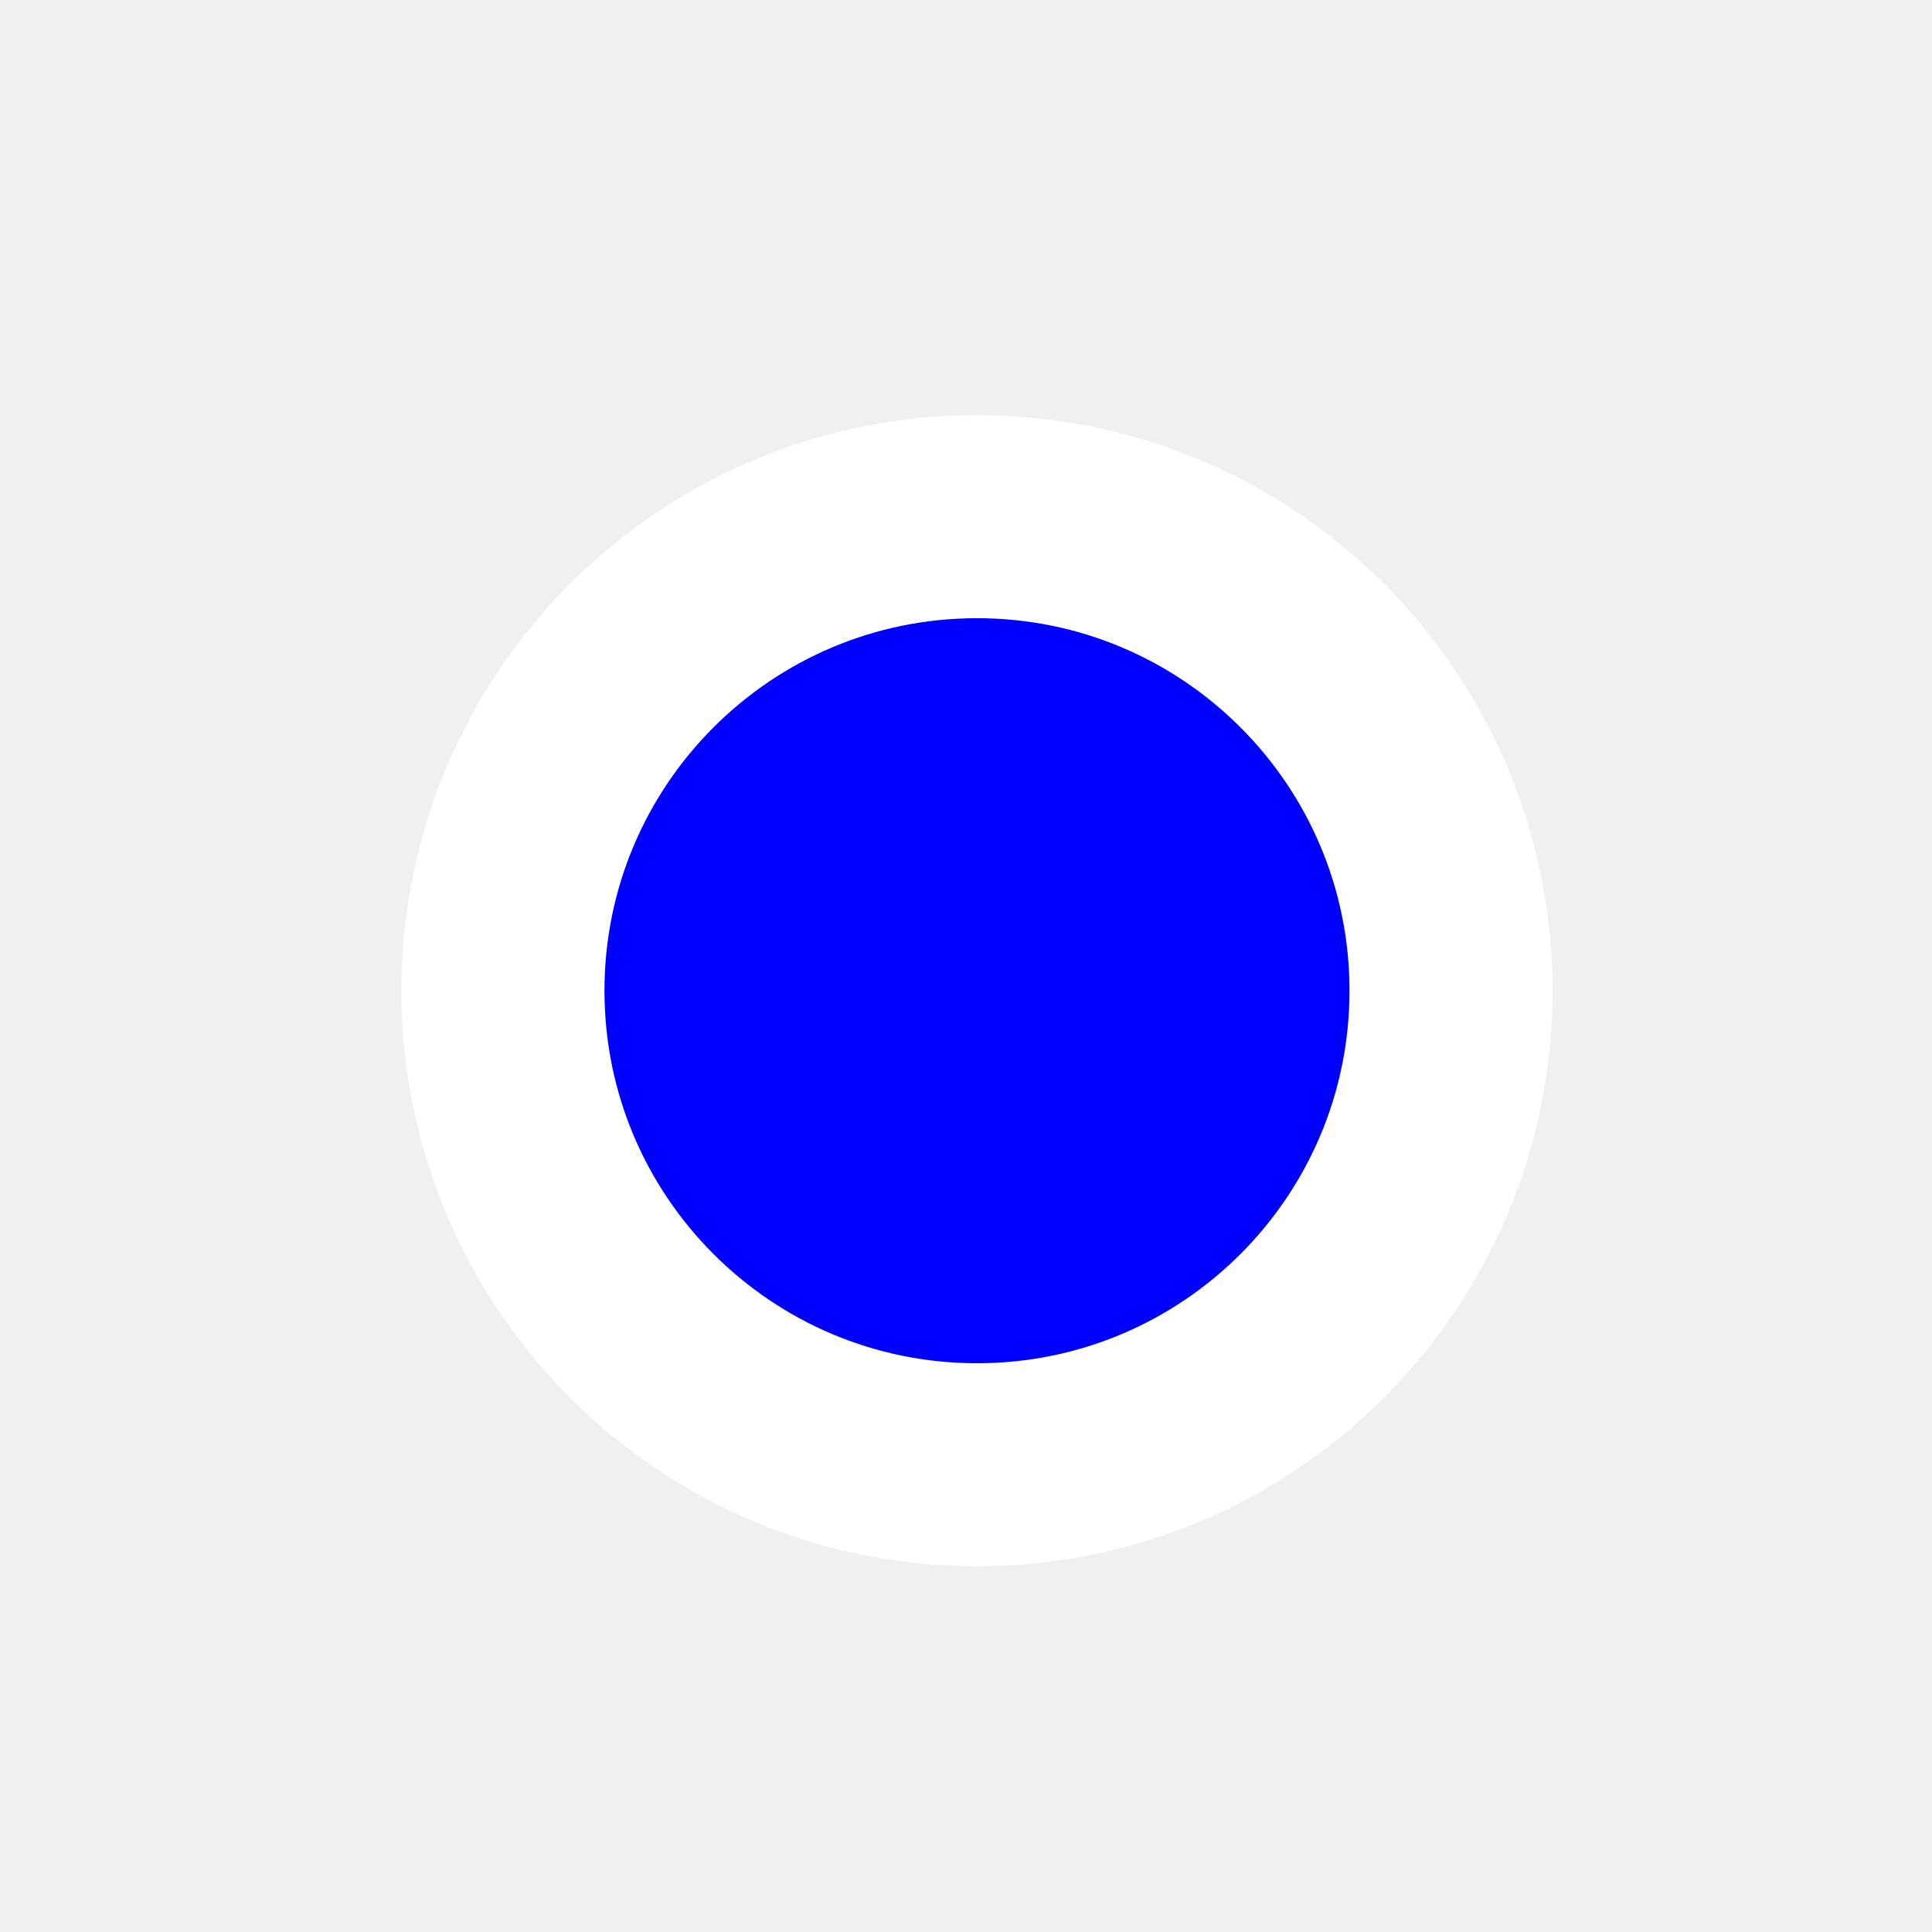
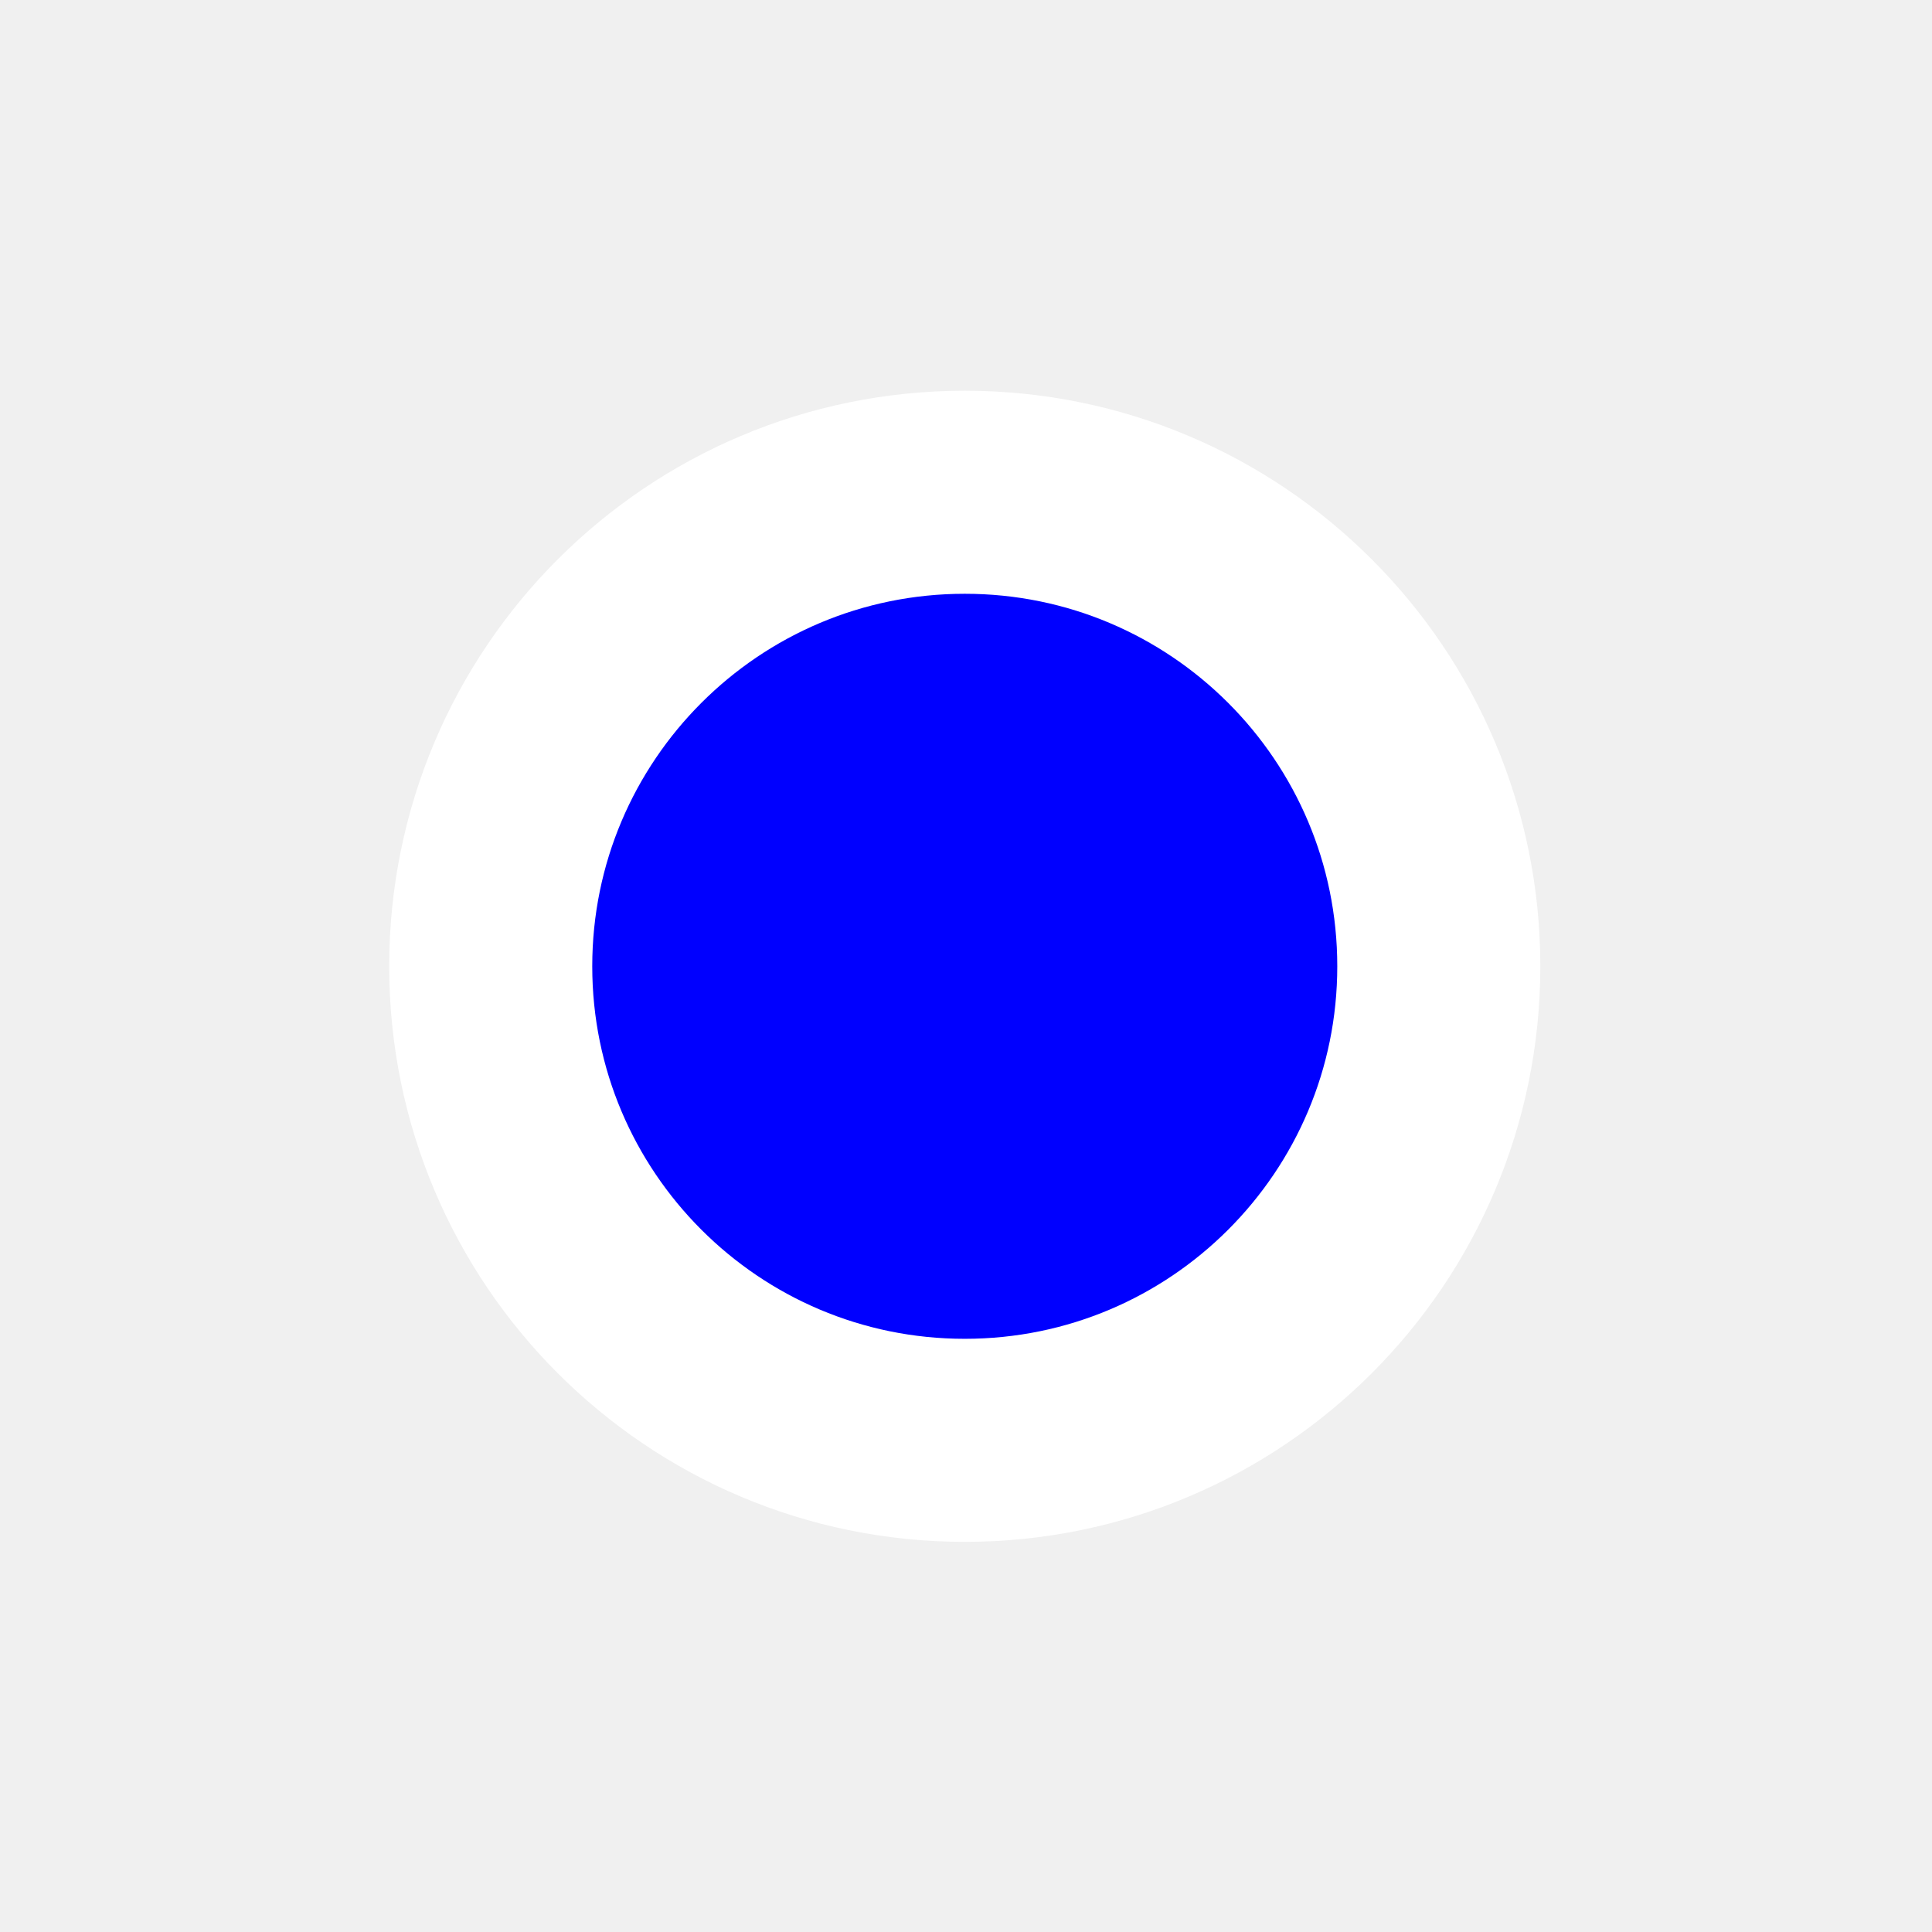
<svg xmlns="http://www.w3.org/2000/svg" width="64" height="64" viewBox="0 0 64 64" version="1.1" id="svg8">
  <defs id="defs2" />
  <g id="layer1" transform="translate(0,-327.1333)">
-     <circle style="opacity:1;fill:#0000ff;fill-opacity:1;stroke:#ffffff;stroke-width:6.726;stroke-miterlimit:4;stroke-dasharray:none;stroke-dashoffset:0;stroke-opacity:1" id="path815-3" cx="32.364" cy="359.952" r="15.703" />
+     <circle style="opacity:1;fill:#0000ff;fill-opacity:1;stroke:#ffffff;stroke-width:6.726;stroke-miterlimit:4;stroke-dasharray:none;stroke-dashoffset:0;stroke-opacity:1" id="path815-3" cy="359.143" cx="31.959" r="15.703" />
+     <g id="g5326-5-9" transform="matrix(3.956681,0,0,3.956681,-91.80973,-95.98159)" />
  </g>
</svg>
